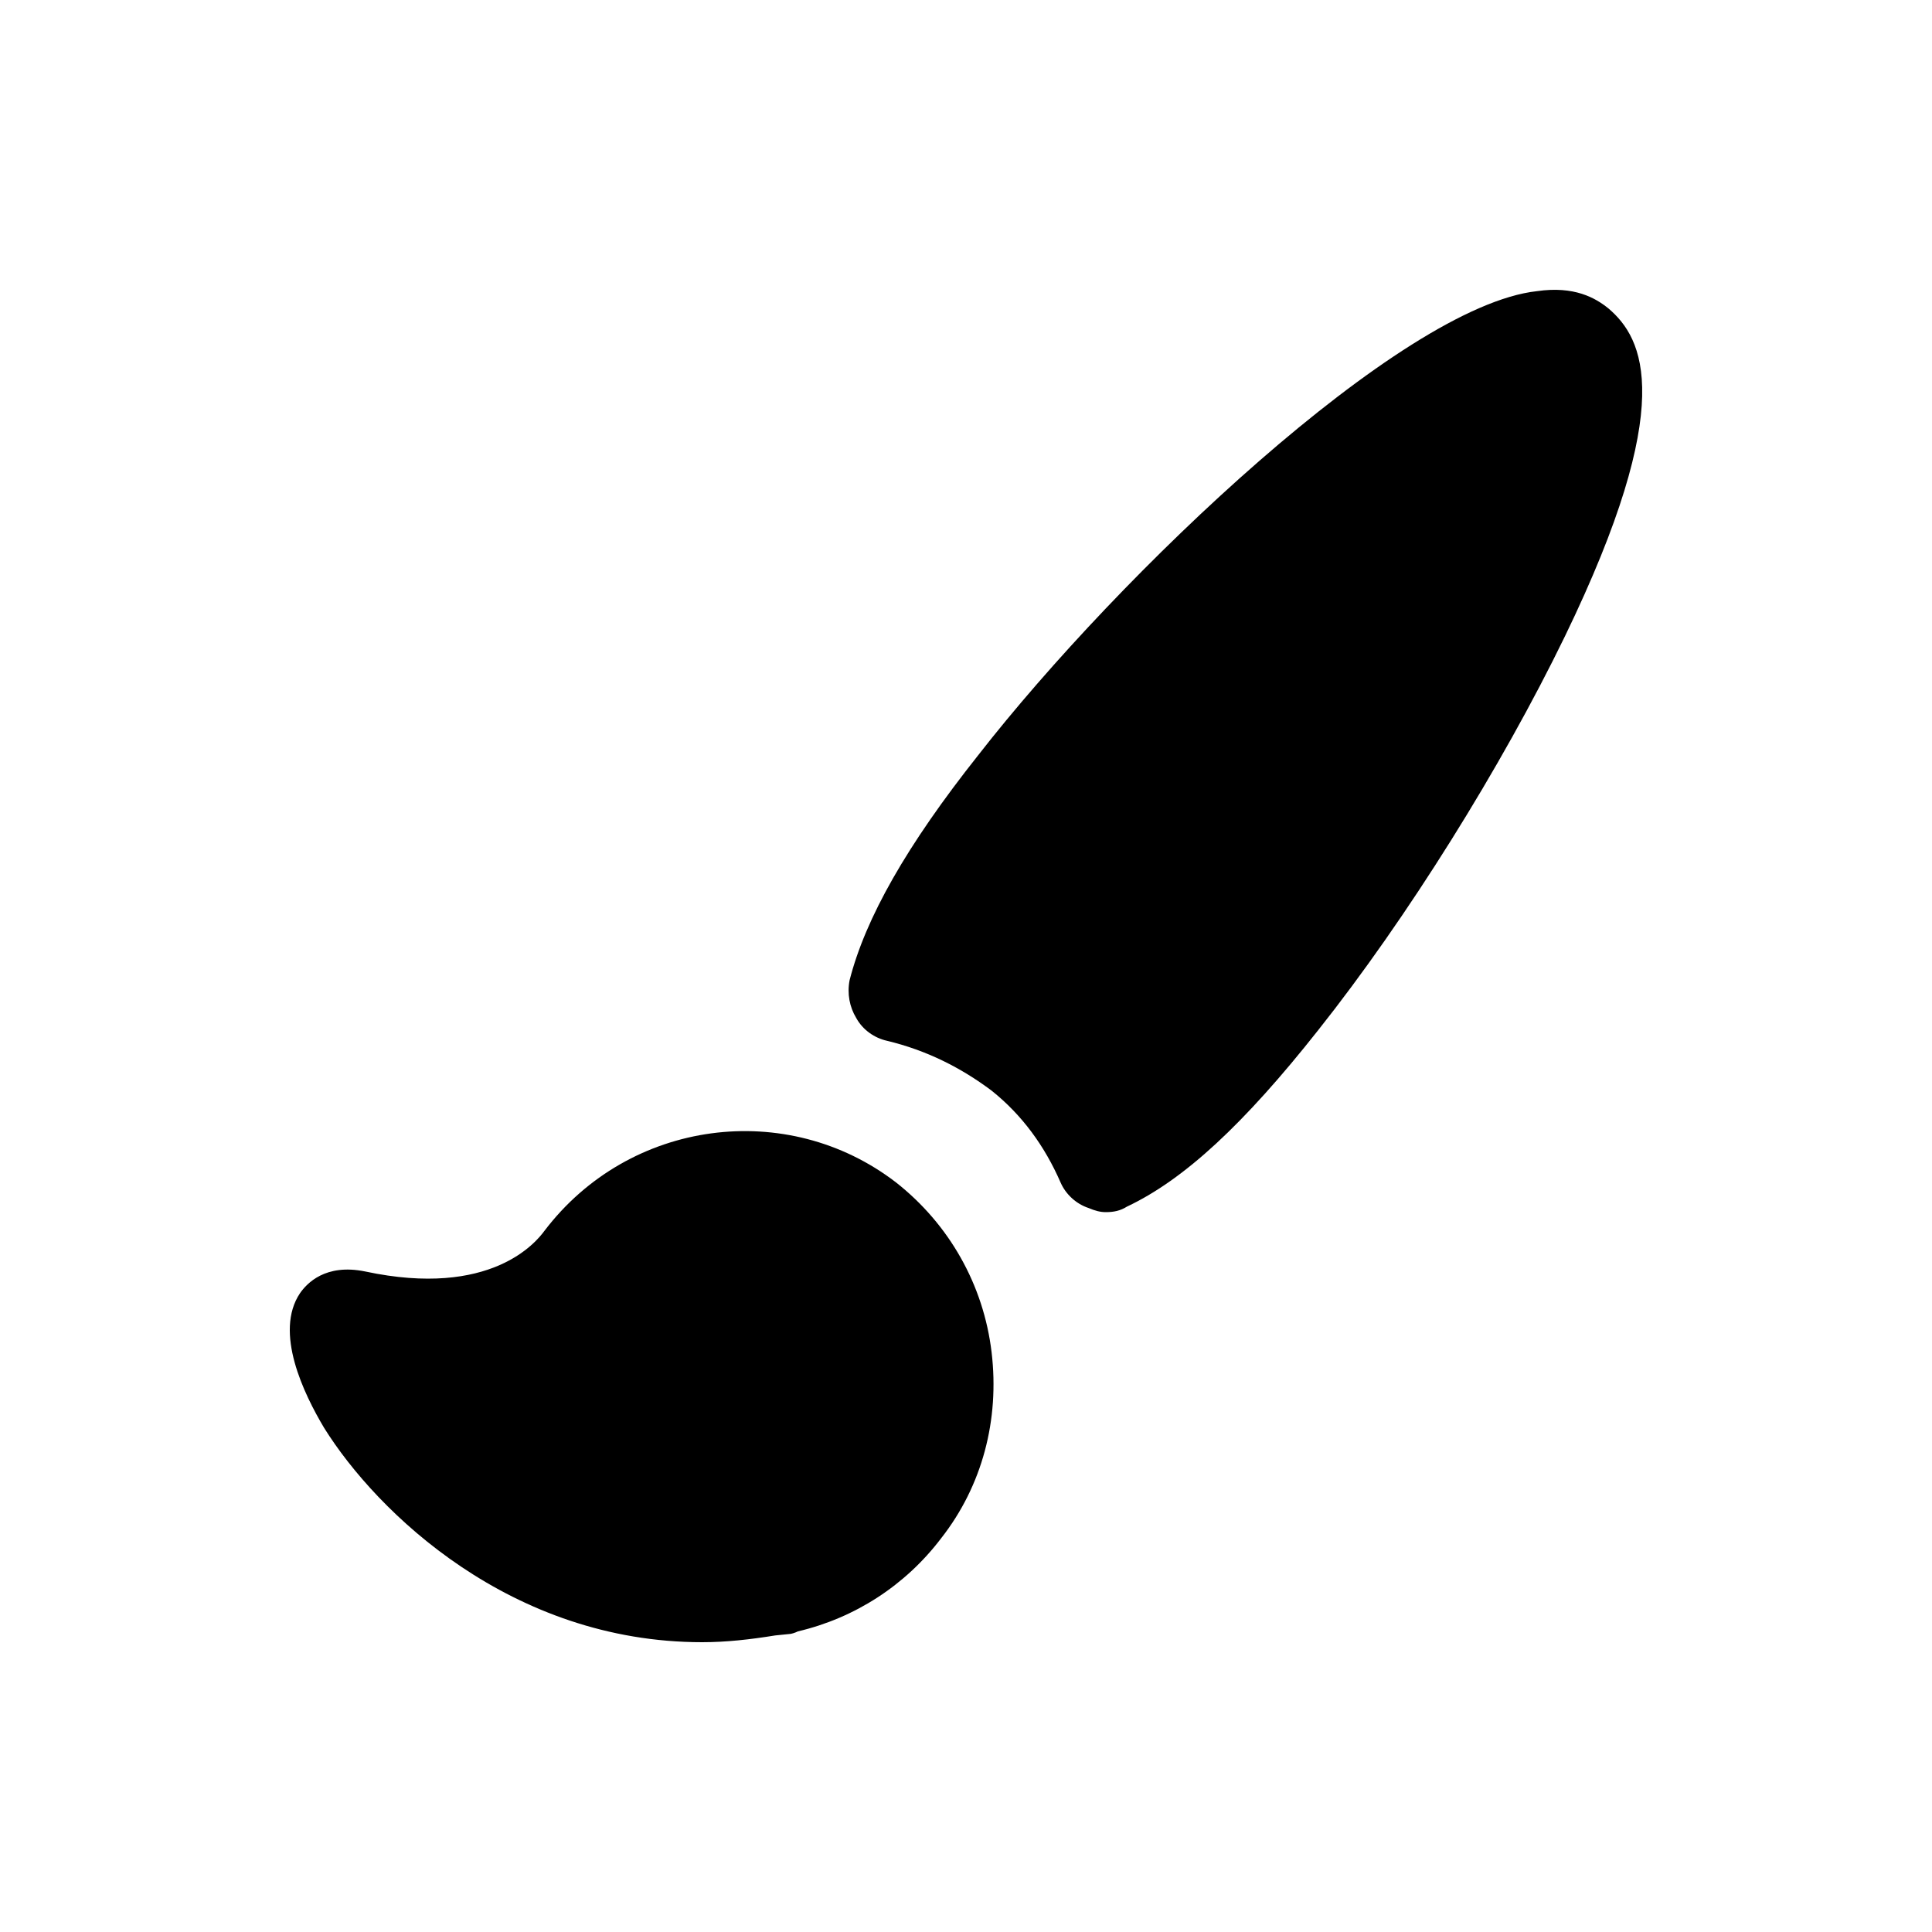
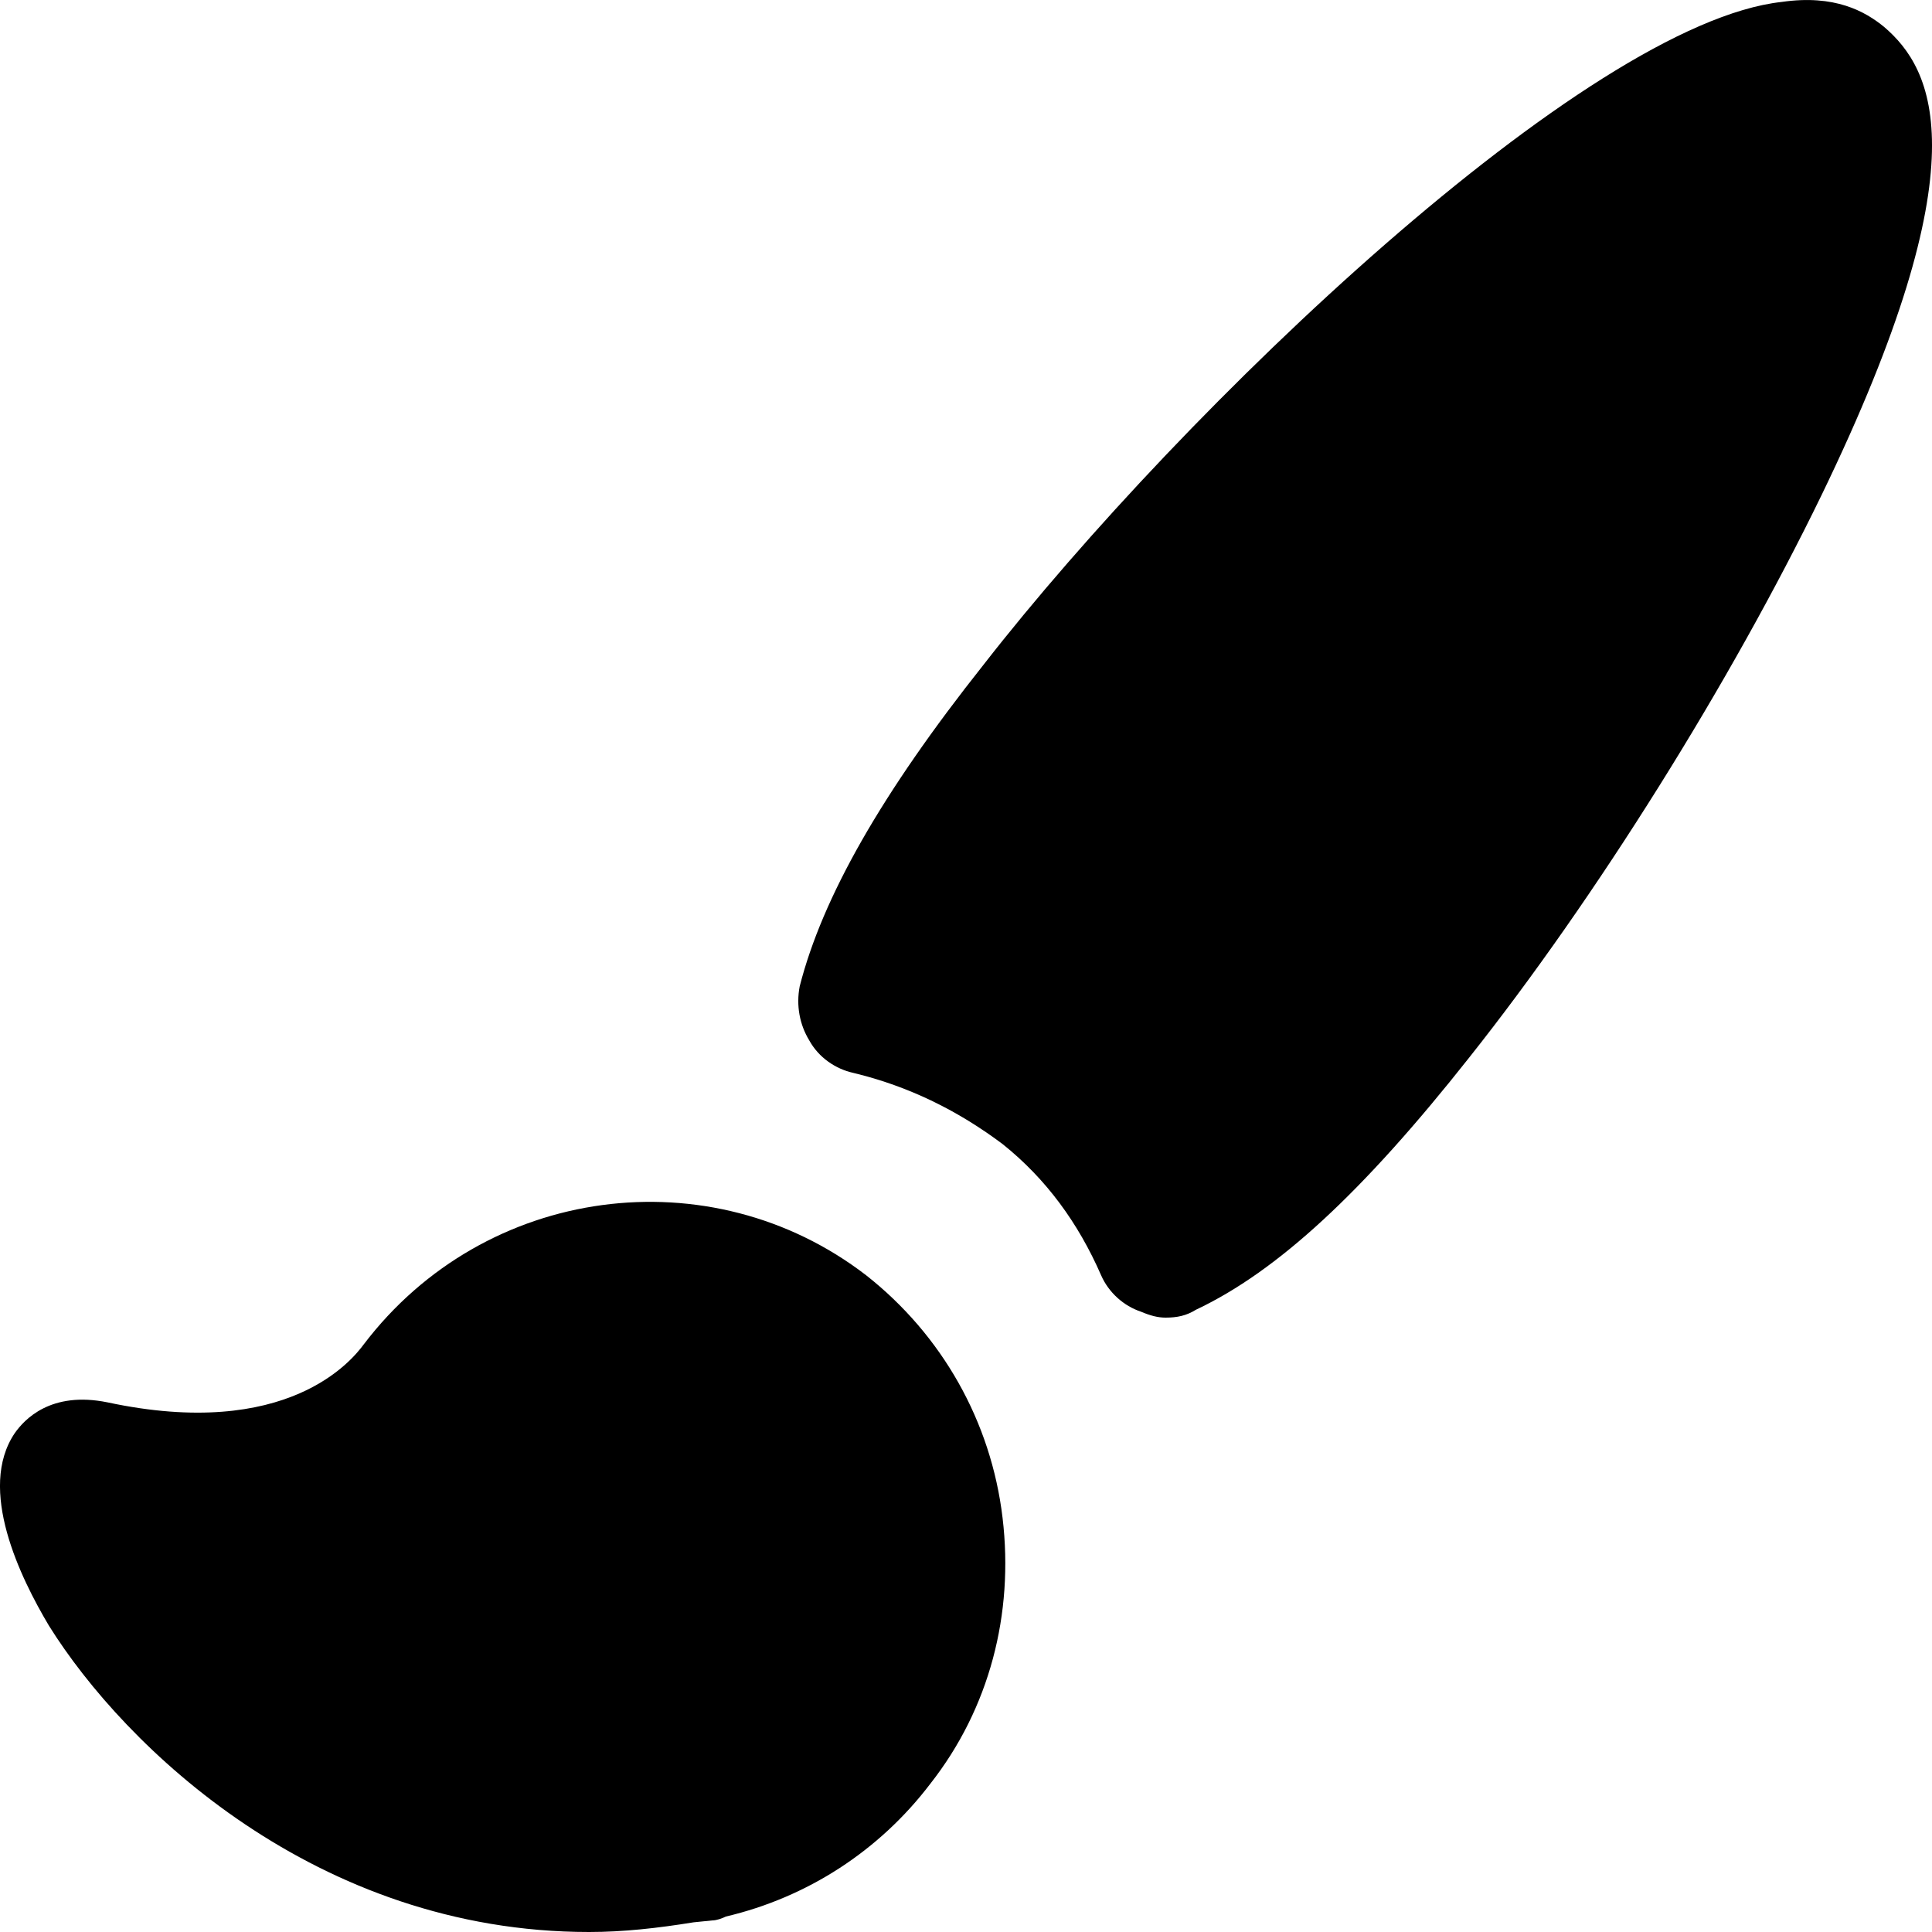
- <svg xmlns="http://www.w3.org/2000/svg" width="40px" height="40px" viewBox="0 0 20 20" version="1.1">
-   <defs />
-   <g id="Page-1" stroke="none" stroke-width="1" fill="none" fill-rule="evenodd">
+ <svg xmlns="http://www.w3.org/2000/svg" width="20px" height="20px" viewBox="0 0 14 14" version="1.1">
+   <g id="Page-1" stroke="none" stroke-width="1" fill="none" fill-rule="evenodd" transform="matrix(1, 0, 0, 1, -3, -3)">
    <g id="paint" fill="#000">
      <path d="M16.2,6.587 C15.542,7.942 14.566,9.505 13.646,10.664 C12.875,11.64 12.257,12.212 11.666,12.491 C11.597,12.534 11.53,12.548 11.446,12.548 C11.391,12.548 11.336,12.534 11.268,12.505 C11.144,12.464 11.034,12.367 10.979,12.241 C10.814,11.863 10.581,11.543 10.266,11.291 C9.949,11.053 9.591,10.872 9.181,10.774 C9.056,10.746 8.932,10.664 8.863,10.537 C8.795,10.425 8.768,10.286 8.795,10.147 C8.959,9.505 9.385,8.752 10.127,7.817 C11.585,5.945 14.498,3.169 15.911,3.014 C16.296,2.958 16.516,3.083 16.653,3.195 C17.012,3.502 17.369,4.174 16.2,6.587 Z M10.265,13.999 C10.348,14.697 10.169,15.381 9.742,15.925 C9.372,16.412 8.85,16.749 8.26,16.888 C8.232,16.902 8.191,16.916 8.163,16.916 L8.025,16.93 C7.765,16.972 7.518,17 7.269,17 C5.292,17 3.903,15.659 3.355,14.781 C3.147,14.432 2.833,13.79 3.107,13.385 C3.176,13.287 3.367,13.078 3.779,13.162 C5.085,13.441 5.552,12.855 5.635,12.743 C6.515,11.584 8.15,11.375 9.275,12.24 C9.826,12.673 10.182,13.301 10.265,13.999 Z" id="Fill-4" />
    </g>
  </g>
</svg>
